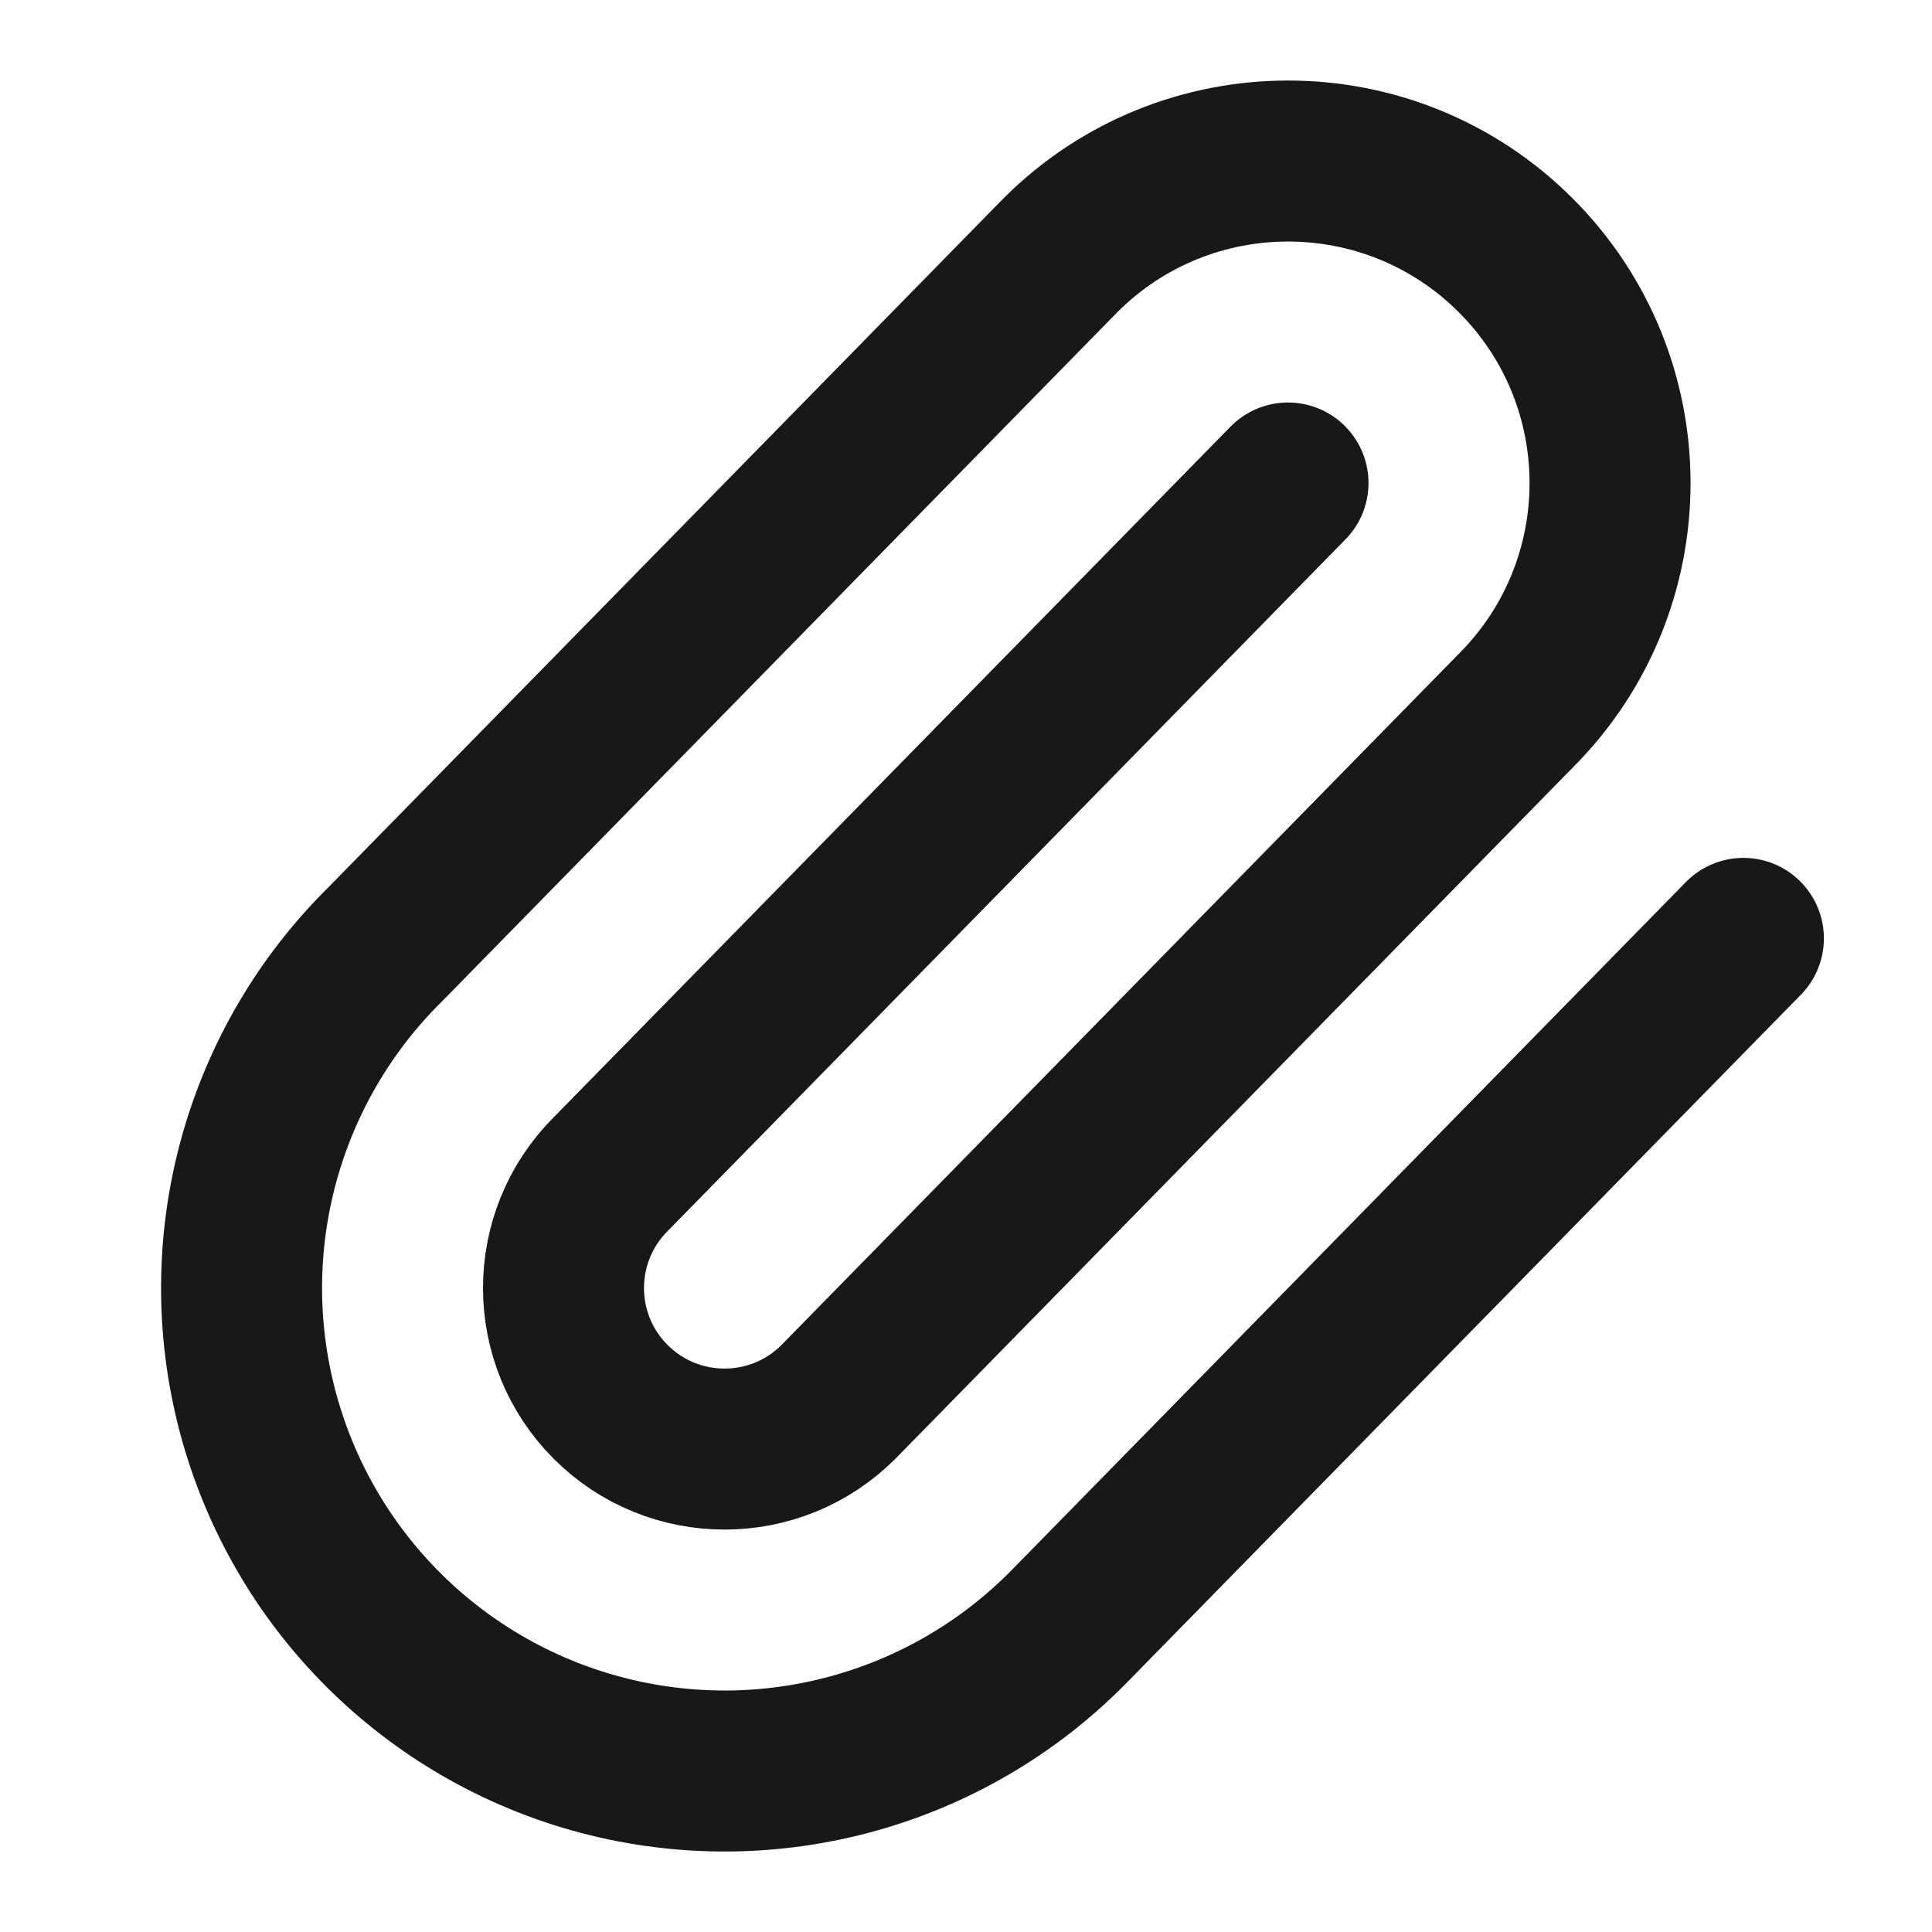
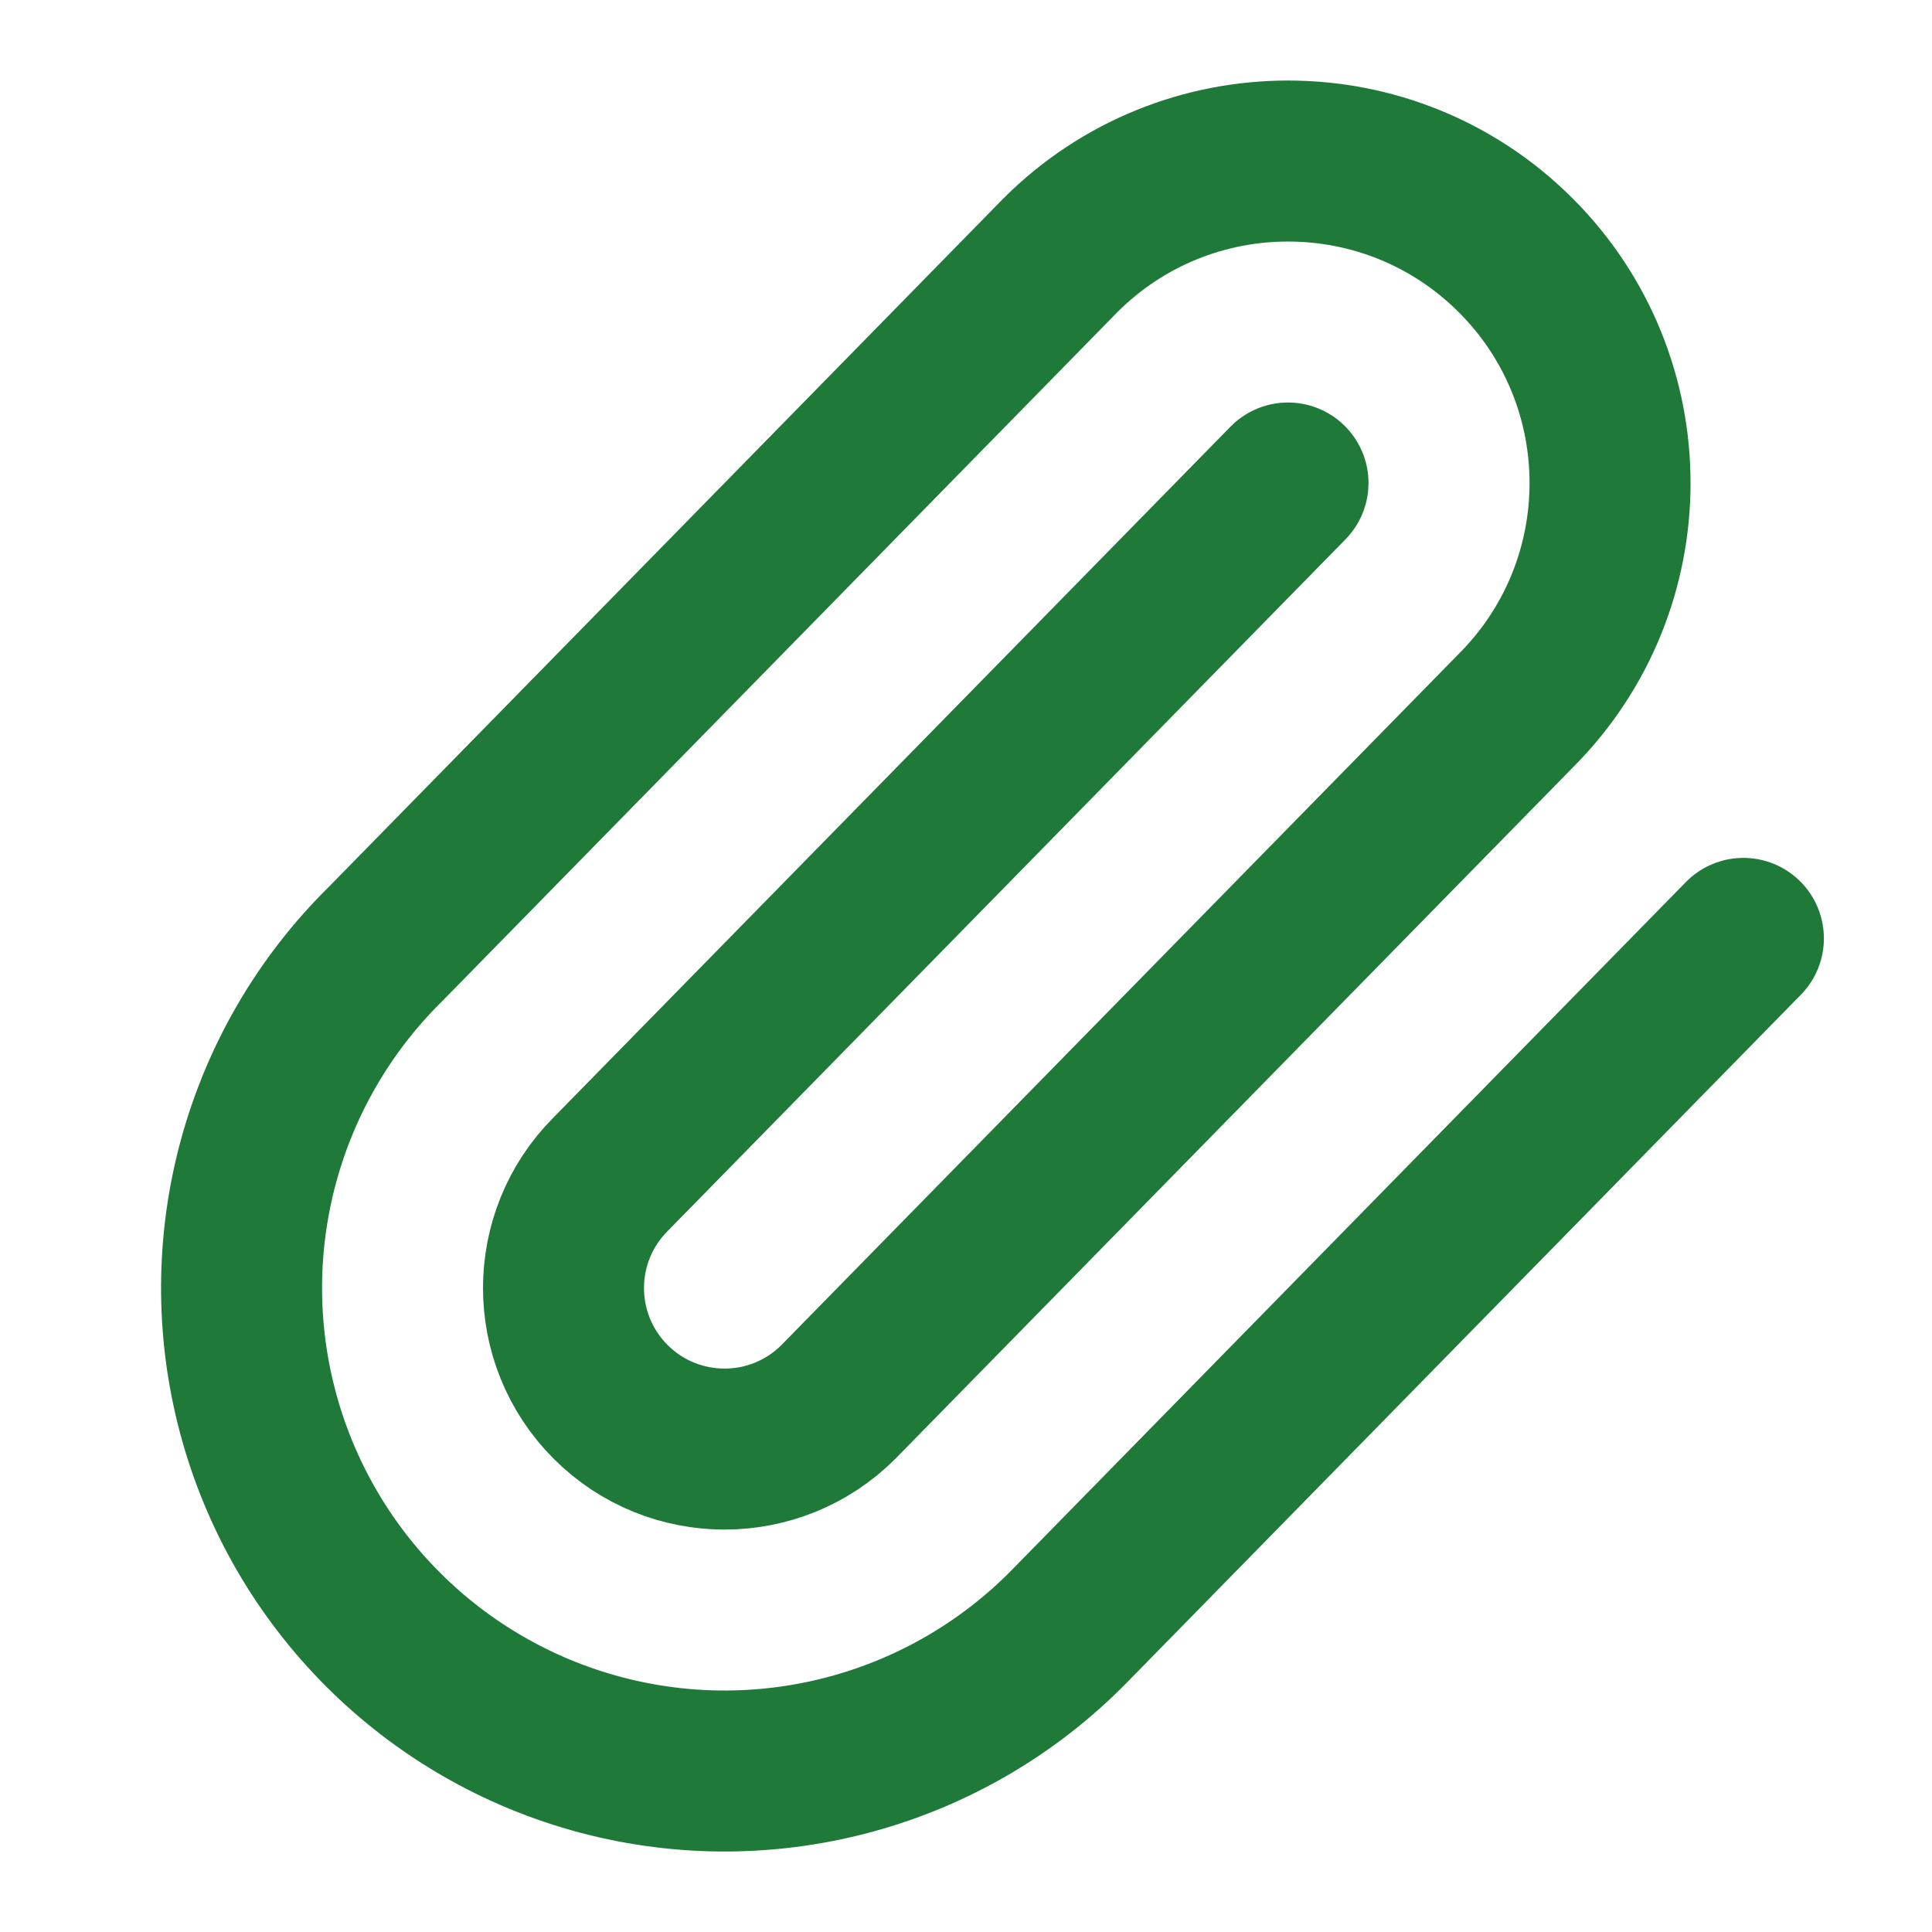
<svg xmlns="http://www.w3.org/2000/svg" viewBox="0 0 24 24" fill="none" stroke-linecap="round" stroke-linejoin="round">
  <style>
-     path { stroke: #18181b; }
+     path { stroke: #1f7a3a; }
    @media (prefers-color-scheme: dark) {
-       path { stroke: #e4e4e7; }
+       path { stroke: #65c77d; }
    }
  </style>
-   <path stroke-width="2" d="m16 6-8.414 8.586a2 2 0 0 0 2.829 2.829l8.414-8.586a4 4 0 1 0-5.657-5.657l-8.379 8.551a6 6 0 1 0 8.485 8.485l8.379-8.551" />
+   <path stroke="#1f7a3a" stroke-width="2" d="m16 6-8.414 8.586a2 2 0 0 0 2.829 2.829l8.414-8.586a4 4 0 1 0-5.657-5.657l-8.379 8.551a6 6 0 1 0 8.485 8.485l8.379-8.551" />
</svg>
